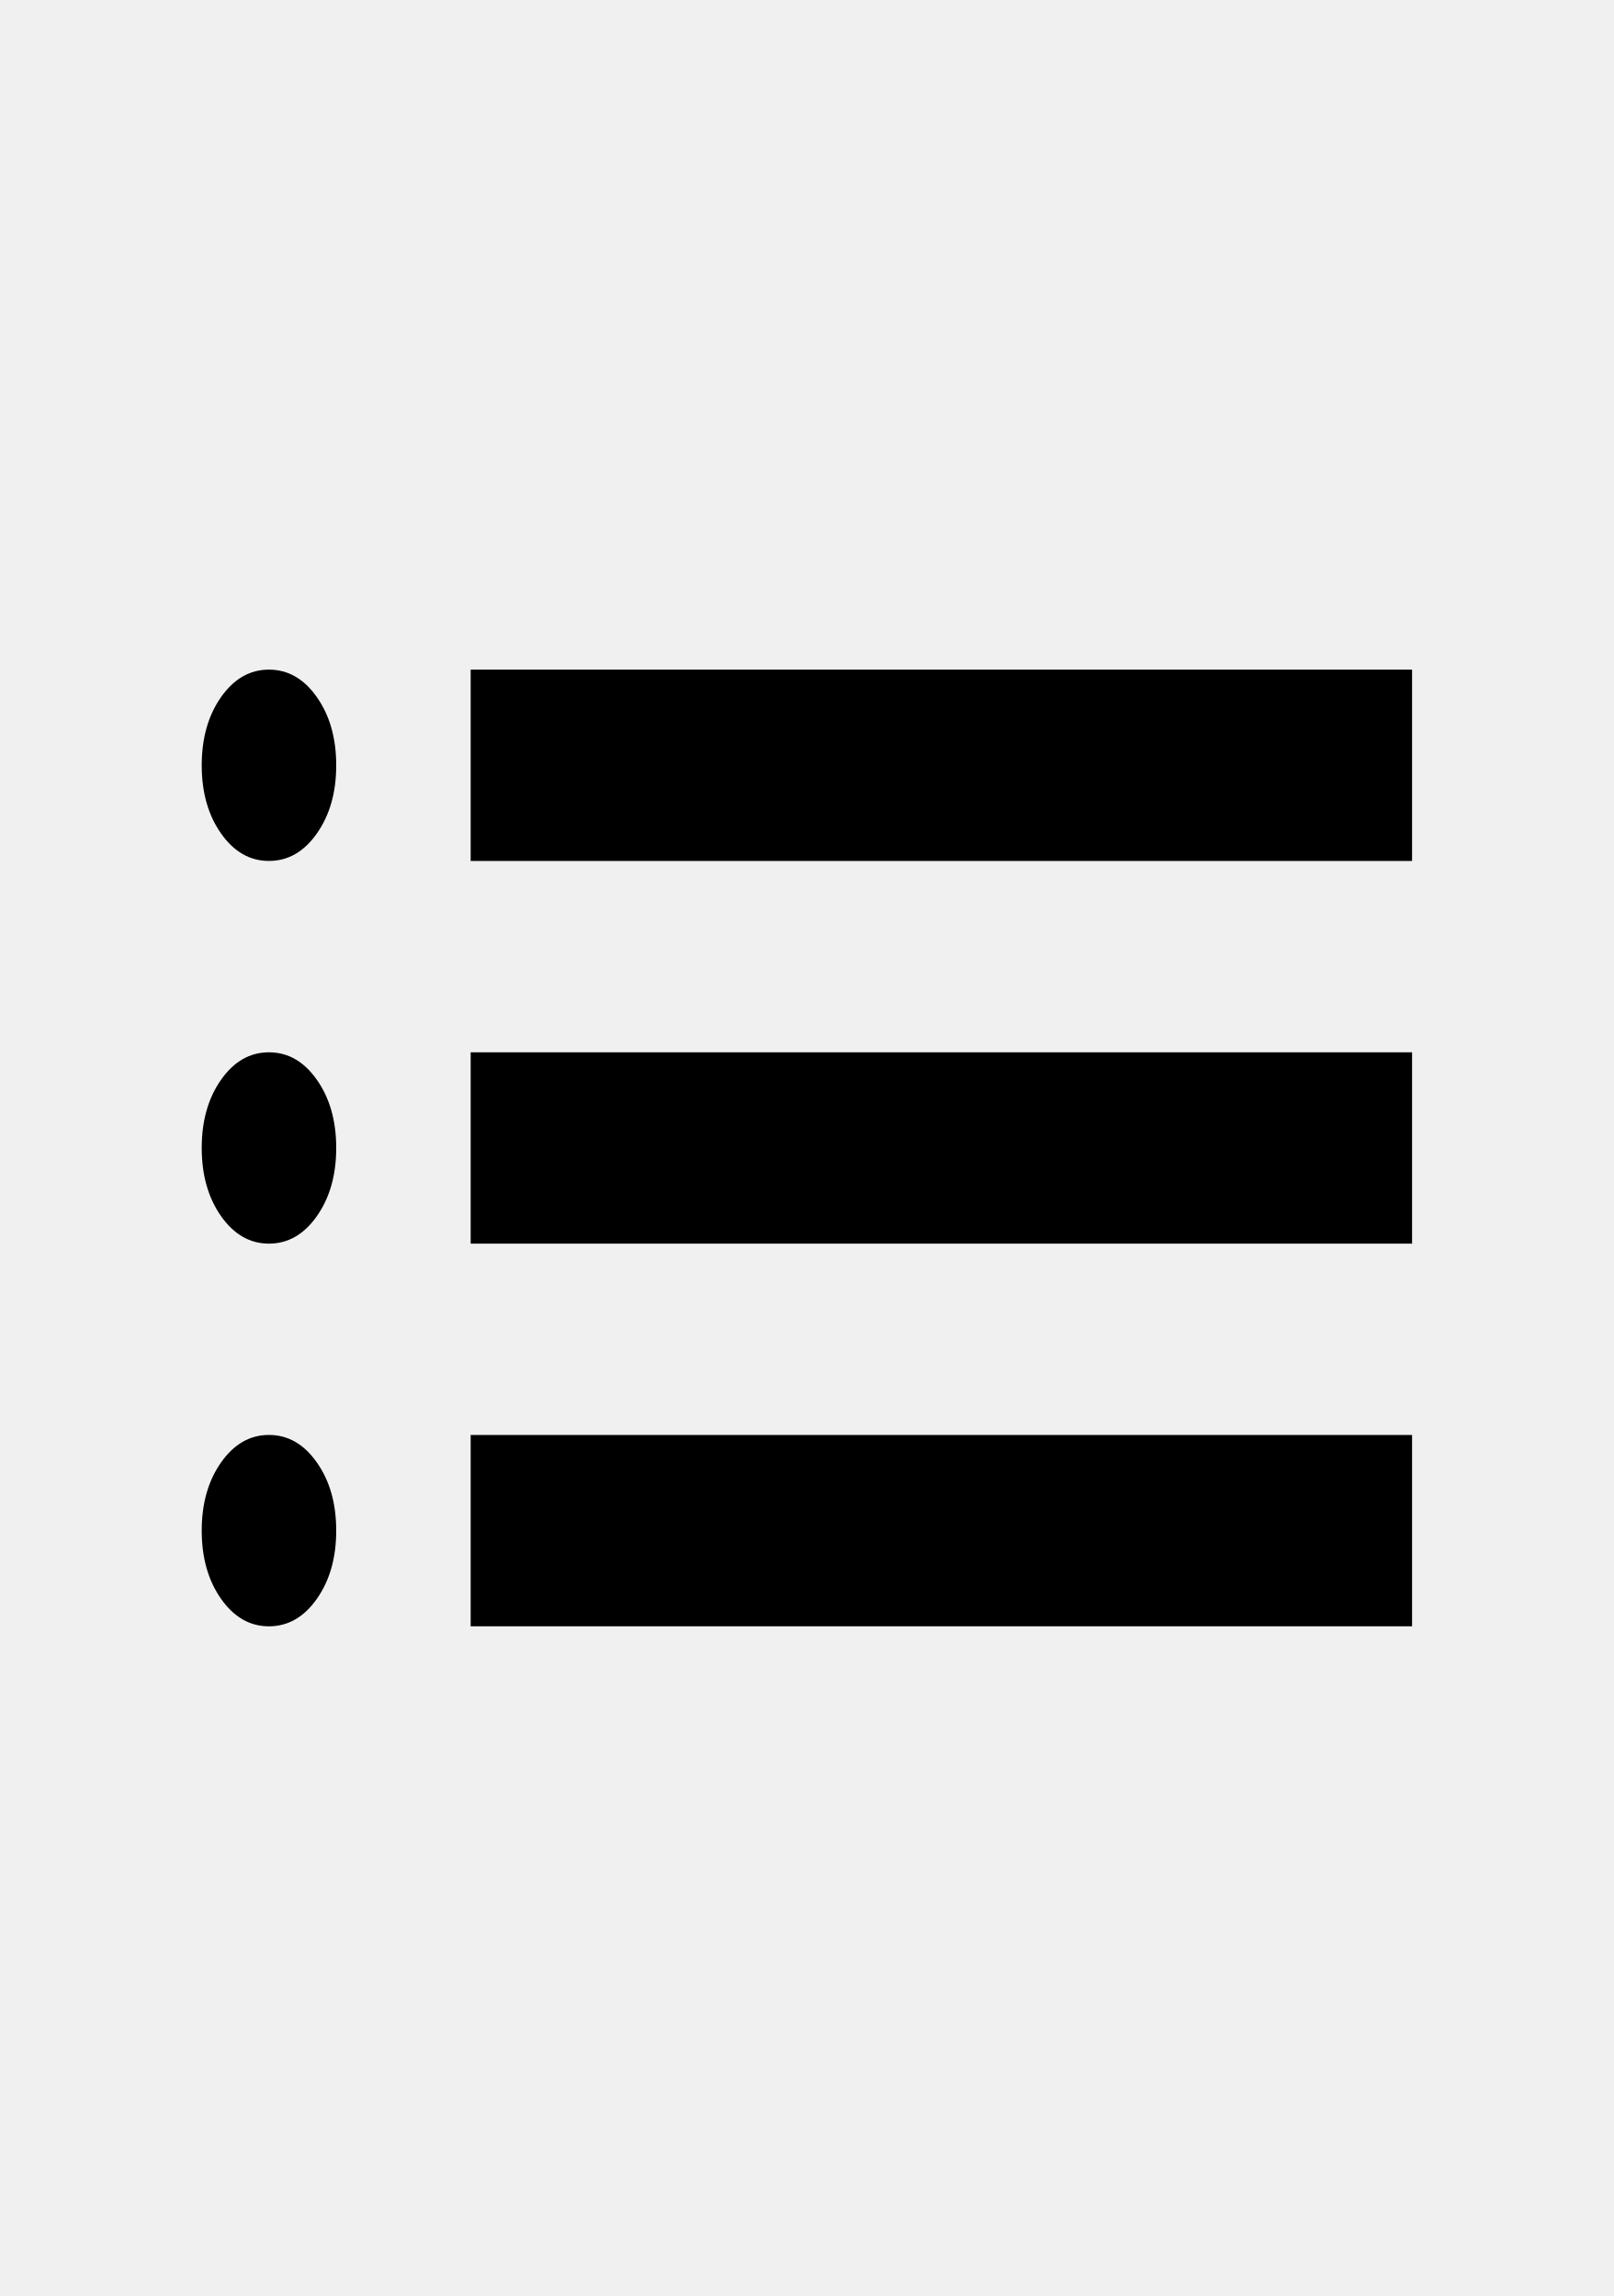
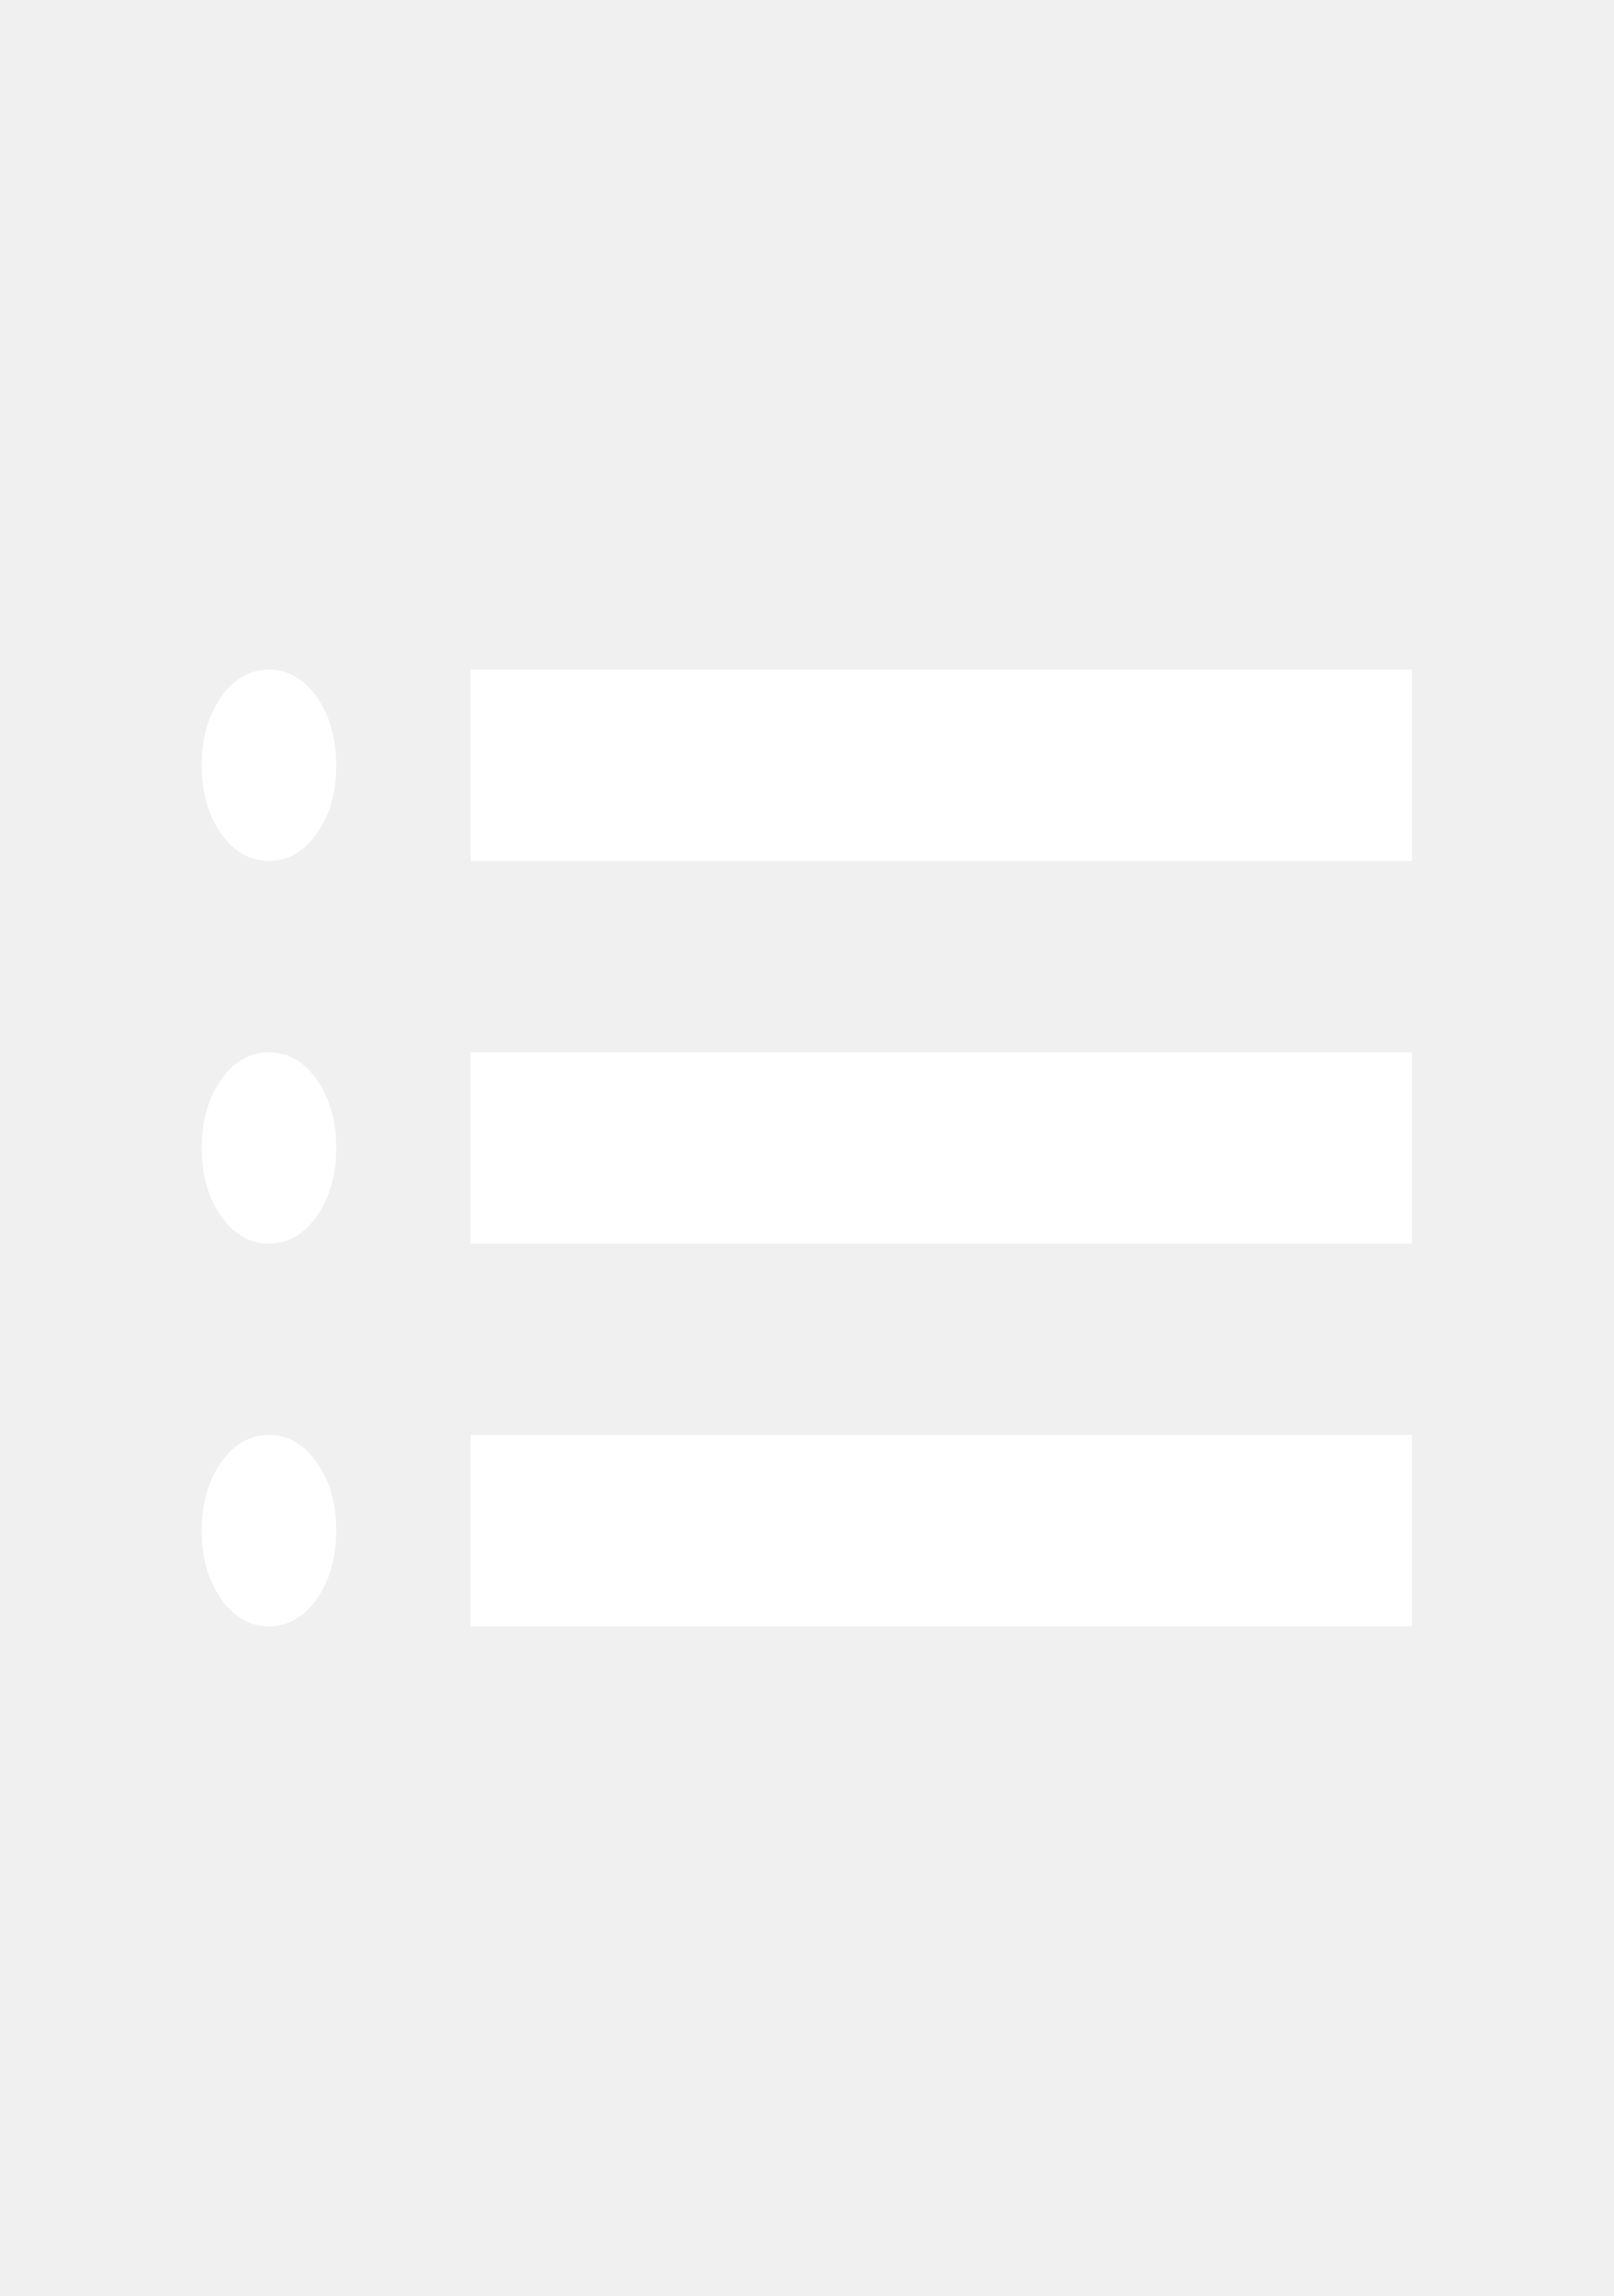
<svg xmlns="http://www.w3.org/2000/svg" width="26" height="37" viewBox="0 0 26 37" fill="none">
-   <path d="M7.583 13.874V10.791H22.75V13.874H7.583ZM7.583 20.041V16.958H22.75V20.041H7.583ZM7.583 26.208V23.124H22.75V26.208H7.583ZM4.333 13.874C4.026 13.874 3.769 13.727 3.561 13.431C3.354 13.136 3.25 12.77 3.25 12.333C3.25 11.896 3.354 11.53 3.561 11.234C3.769 10.939 4.026 10.791 4.333 10.791C4.64 10.791 4.898 10.939 5.105 11.234C5.313 11.53 5.417 11.896 5.417 12.333C5.417 12.77 5.313 13.136 5.105 13.431C4.898 13.727 4.64 13.874 4.333 13.874ZM4.333 20.041C4.026 20.041 3.769 19.893 3.561 19.598C3.354 19.302 3.25 18.936 3.25 18.499C3.25 18.062 3.354 17.696 3.561 17.401C3.769 17.105 4.026 16.958 4.333 16.958C4.64 16.958 4.898 17.105 5.105 17.401C5.313 17.696 5.417 18.062 5.417 18.499C5.417 18.936 5.313 19.302 5.105 19.598C4.898 19.893 4.64 20.041 4.333 20.041ZM4.333 26.208C4.026 26.208 3.769 26.06 3.561 25.765C3.354 25.469 3.25 25.103 3.25 24.666C3.25 24.229 3.354 23.863 3.561 23.568C3.769 23.272 4.026 23.124 4.333 23.124C4.64 23.124 4.898 23.272 5.105 23.568C5.313 23.863 5.417 24.229 5.417 24.666C5.417 25.103 5.313 25.469 5.105 25.765C4.898 26.06 4.64 26.208 4.333 26.208Z" fill="black" />
+   <path d="M7.583 13.874V10.791H22.75V13.874H7.583ZM7.583 20.041V16.958H22.75V20.041H7.583ZM7.583 26.208V23.124H22.75V26.208H7.583ZM4.333 13.874C4.026 13.874 3.769 13.727 3.561 13.431C3.354 13.136 3.25 12.77 3.25 12.333C3.25 11.896 3.354 11.53 3.561 11.234C3.769 10.939 4.026 10.791 4.333 10.791C4.64 10.791 4.898 10.939 5.105 11.234C5.313 11.53 5.417 11.896 5.417 12.333C5.417 12.77 5.313 13.136 5.105 13.431C4.898 13.727 4.64 13.874 4.333 13.874ZM4.333 20.041C4.026 20.041 3.769 19.893 3.561 19.598C3.354 19.302 3.25 18.936 3.25 18.499C3.25 18.062 3.354 17.696 3.561 17.401C3.769 17.105 4.026 16.958 4.333 16.958C4.64 16.958 4.898 17.105 5.105 17.401C5.313 17.696 5.417 18.062 5.417 18.499C5.417 18.936 5.313 19.302 5.105 19.598C4.898 19.893 4.64 20.041 4.333 20.041ZM4.333 26.208C4.026 26.208 3.769 26.06 3.561 25.765C3.354 25.469 3.25 25.103 3.25 24.666C3.25 24.229 3.354 23.863 3.561 23.568C3.769 23.272 4.026 23.124 4.333 23.124C4.64 23.124 4.898 23.272 5.105 23.568C5.313 23.863 5.417 24.229 5.417 24.666C5.417 25.103 5.313 25.469 5.105 25.765C4.898 26.06 4.64 26.208 4.333 26.208Z" fill="white" />
</svg>
